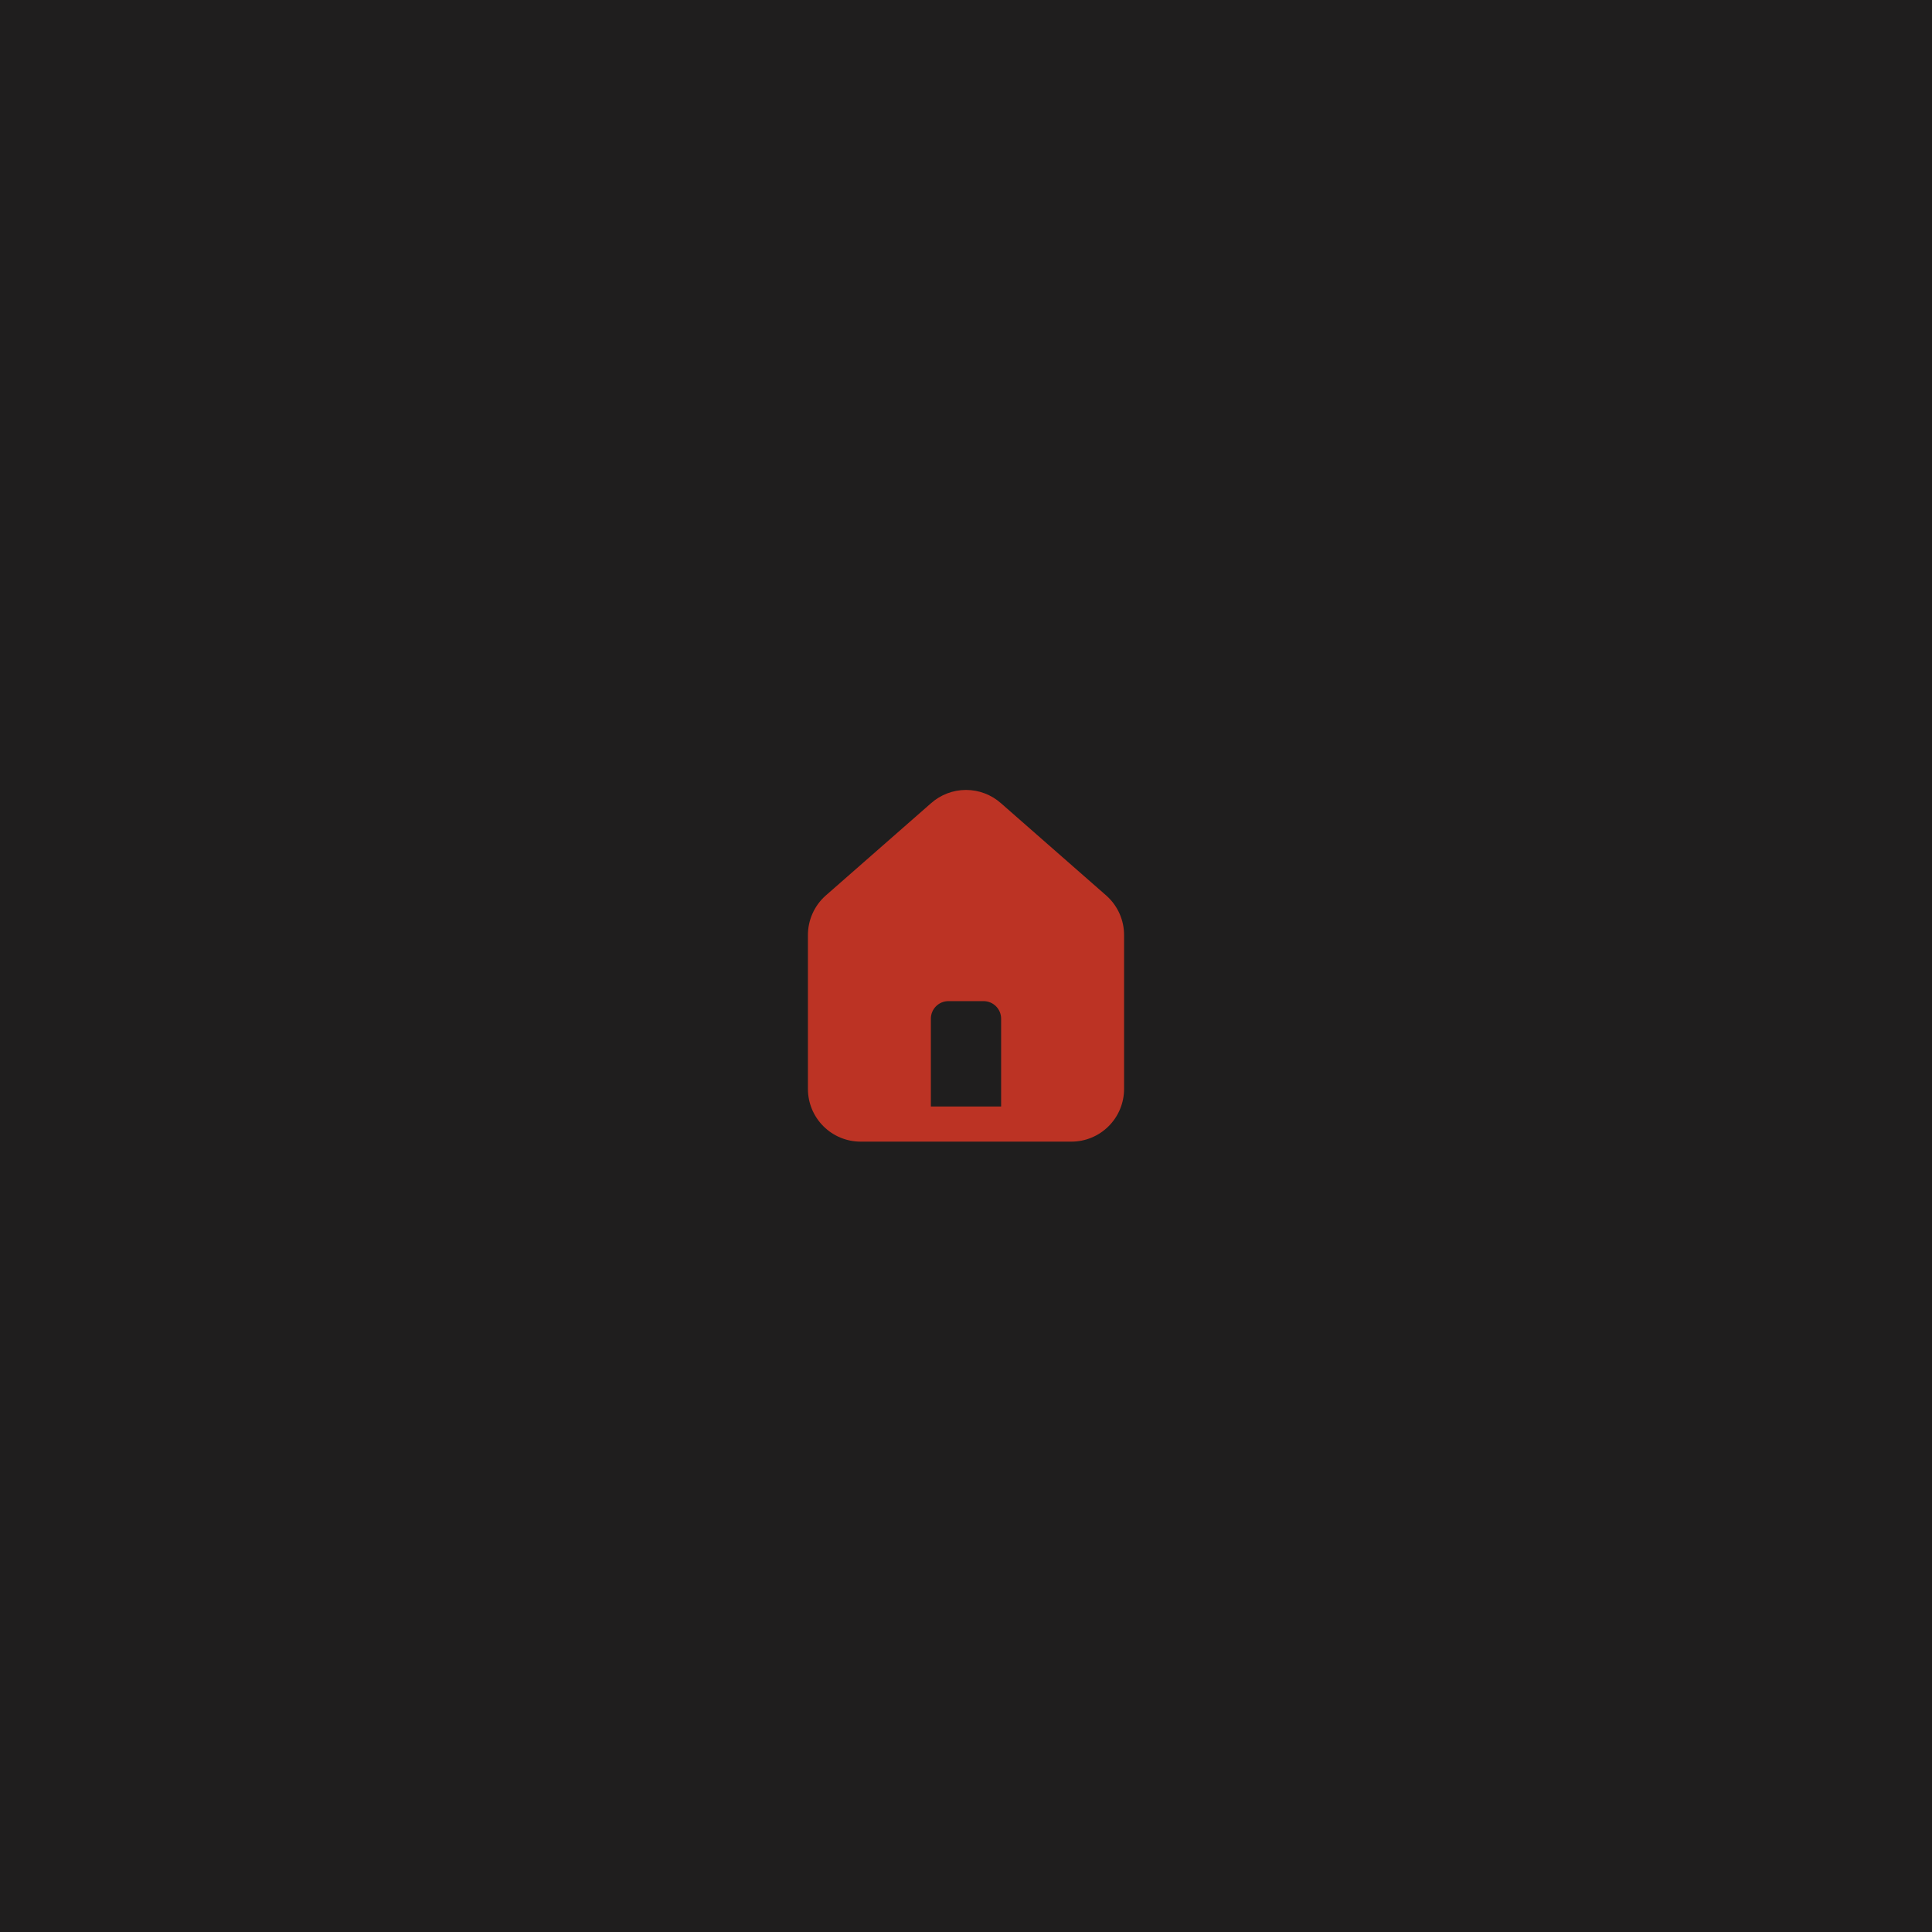
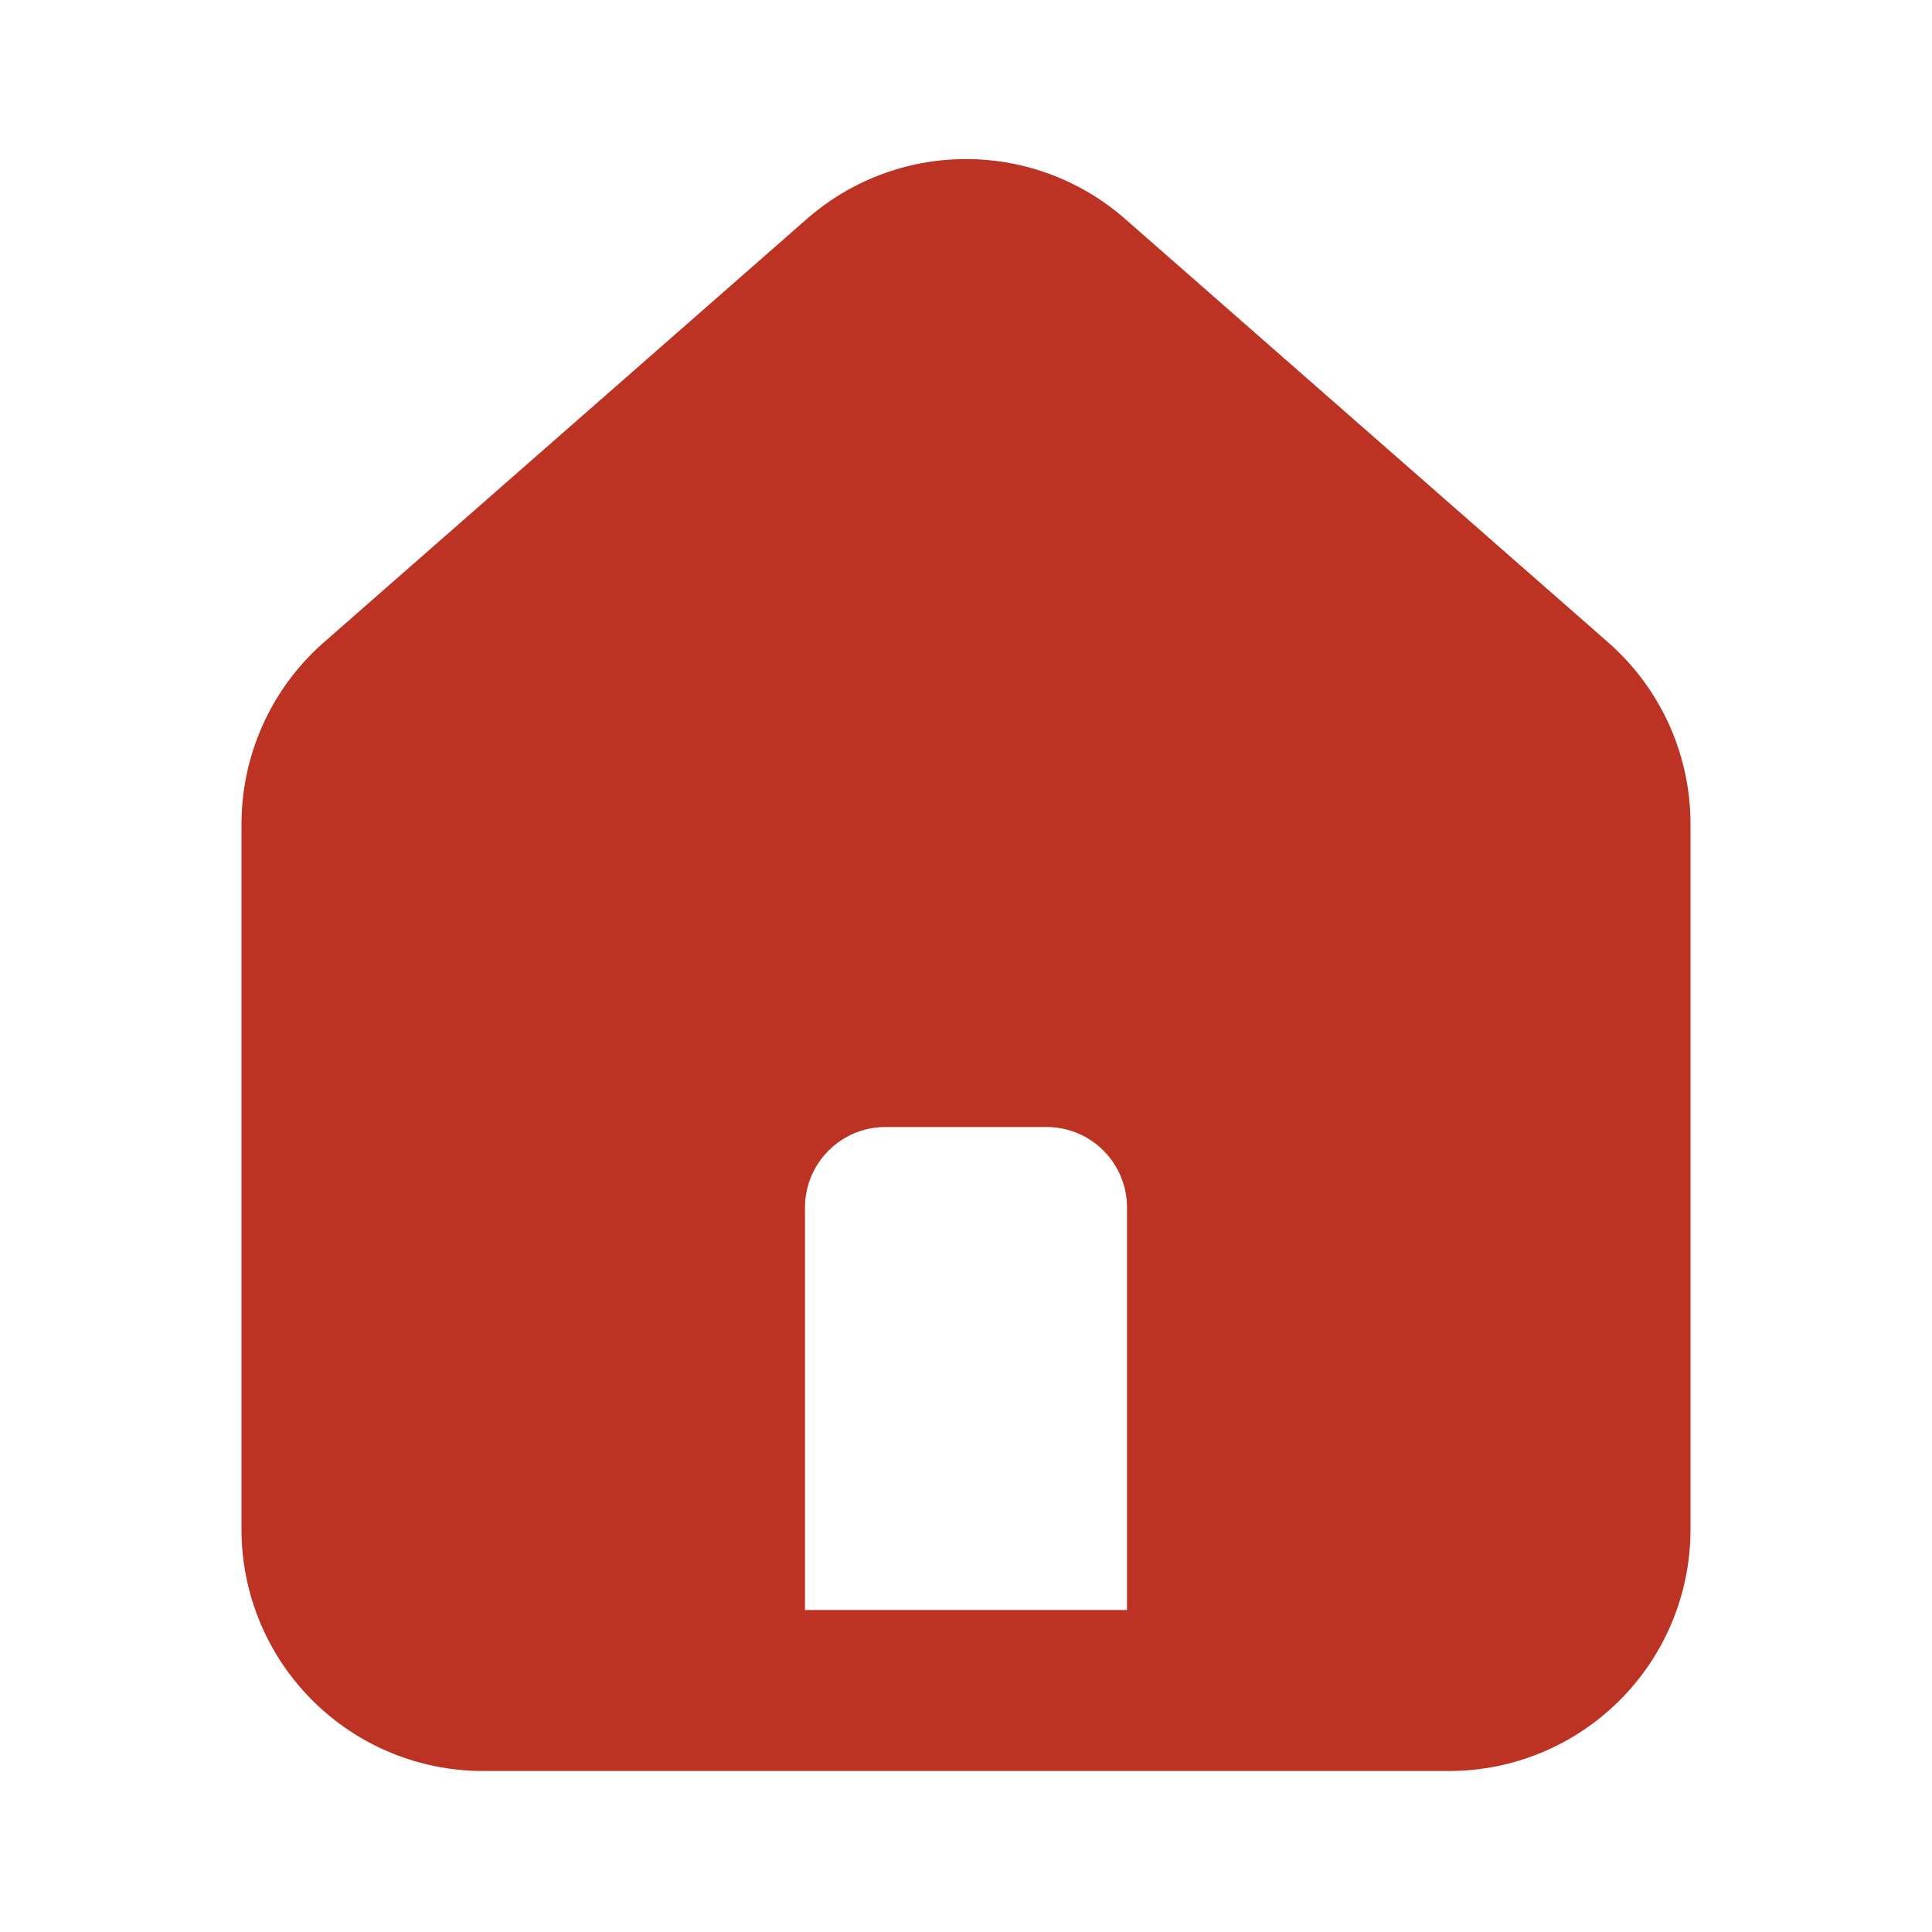
- <svg xmlns="http://www.w3.org/2000/svg" viewBox="0 0 110 110" width="110" height="110" fill="none" customFrame="#000000">
+ <svg xmlns="http://www.w3.org/2000/svg" viewBox="43 43 24 24" width="110" height="110" fill="none" customFrame="#000000">
  <defs>
    <clipPath id="clipPath_1">
      <rect width="24" height="24" x="43" y="43" fill="rgb(255,255,255)" />
    </clipPath>
  </defs>
-   <rect id="home" width="110" height="110" x="0" y="0" fill="rgb(31,30,30)" />
  <g id="u:home-alt" clip-path="url(#clipPath_1)" customFrame="url(#clipPath_1)">
    <rect id="u:home-alt" width="24" height="24" x="43" y="43" />
    <path id="Vector" d="M57 45.74L63 51C63.316 51.283 63.569 51.63 63.742 52.018C63.914 52.406 64.002 52.826 64 53.25L64 62C64 62.796 63.684 63.559 63.121 64.121C62.559 64.684 61.796 65 61 65L49 65C48.204 65 47.441 64.684 46.879 64.121C46.316 63.559 46 62.796 46 62L46 53.26C45.997 52.834 46.084 52.412 46.257 52.022C46.429 51.633 46.682 51.284 47 51L53 45.74C53.55 45.248 54.262 44.976 55 44.976C55.738 44.976 56.45 45.248 57 45.74ZM53 63L57 63L57 58C57 57.735 56.895 57.48 56.707 57.293C56.52 57.105 56.265 57 56 57L54 57C53.735 57 53.48 57.105 53.293 57.293C53.105 57.48 53 57.735 53 58L53 63Z" fill="rgb(188,51,36)" fill-rule="evenodd" />
  </g>
</svg>
